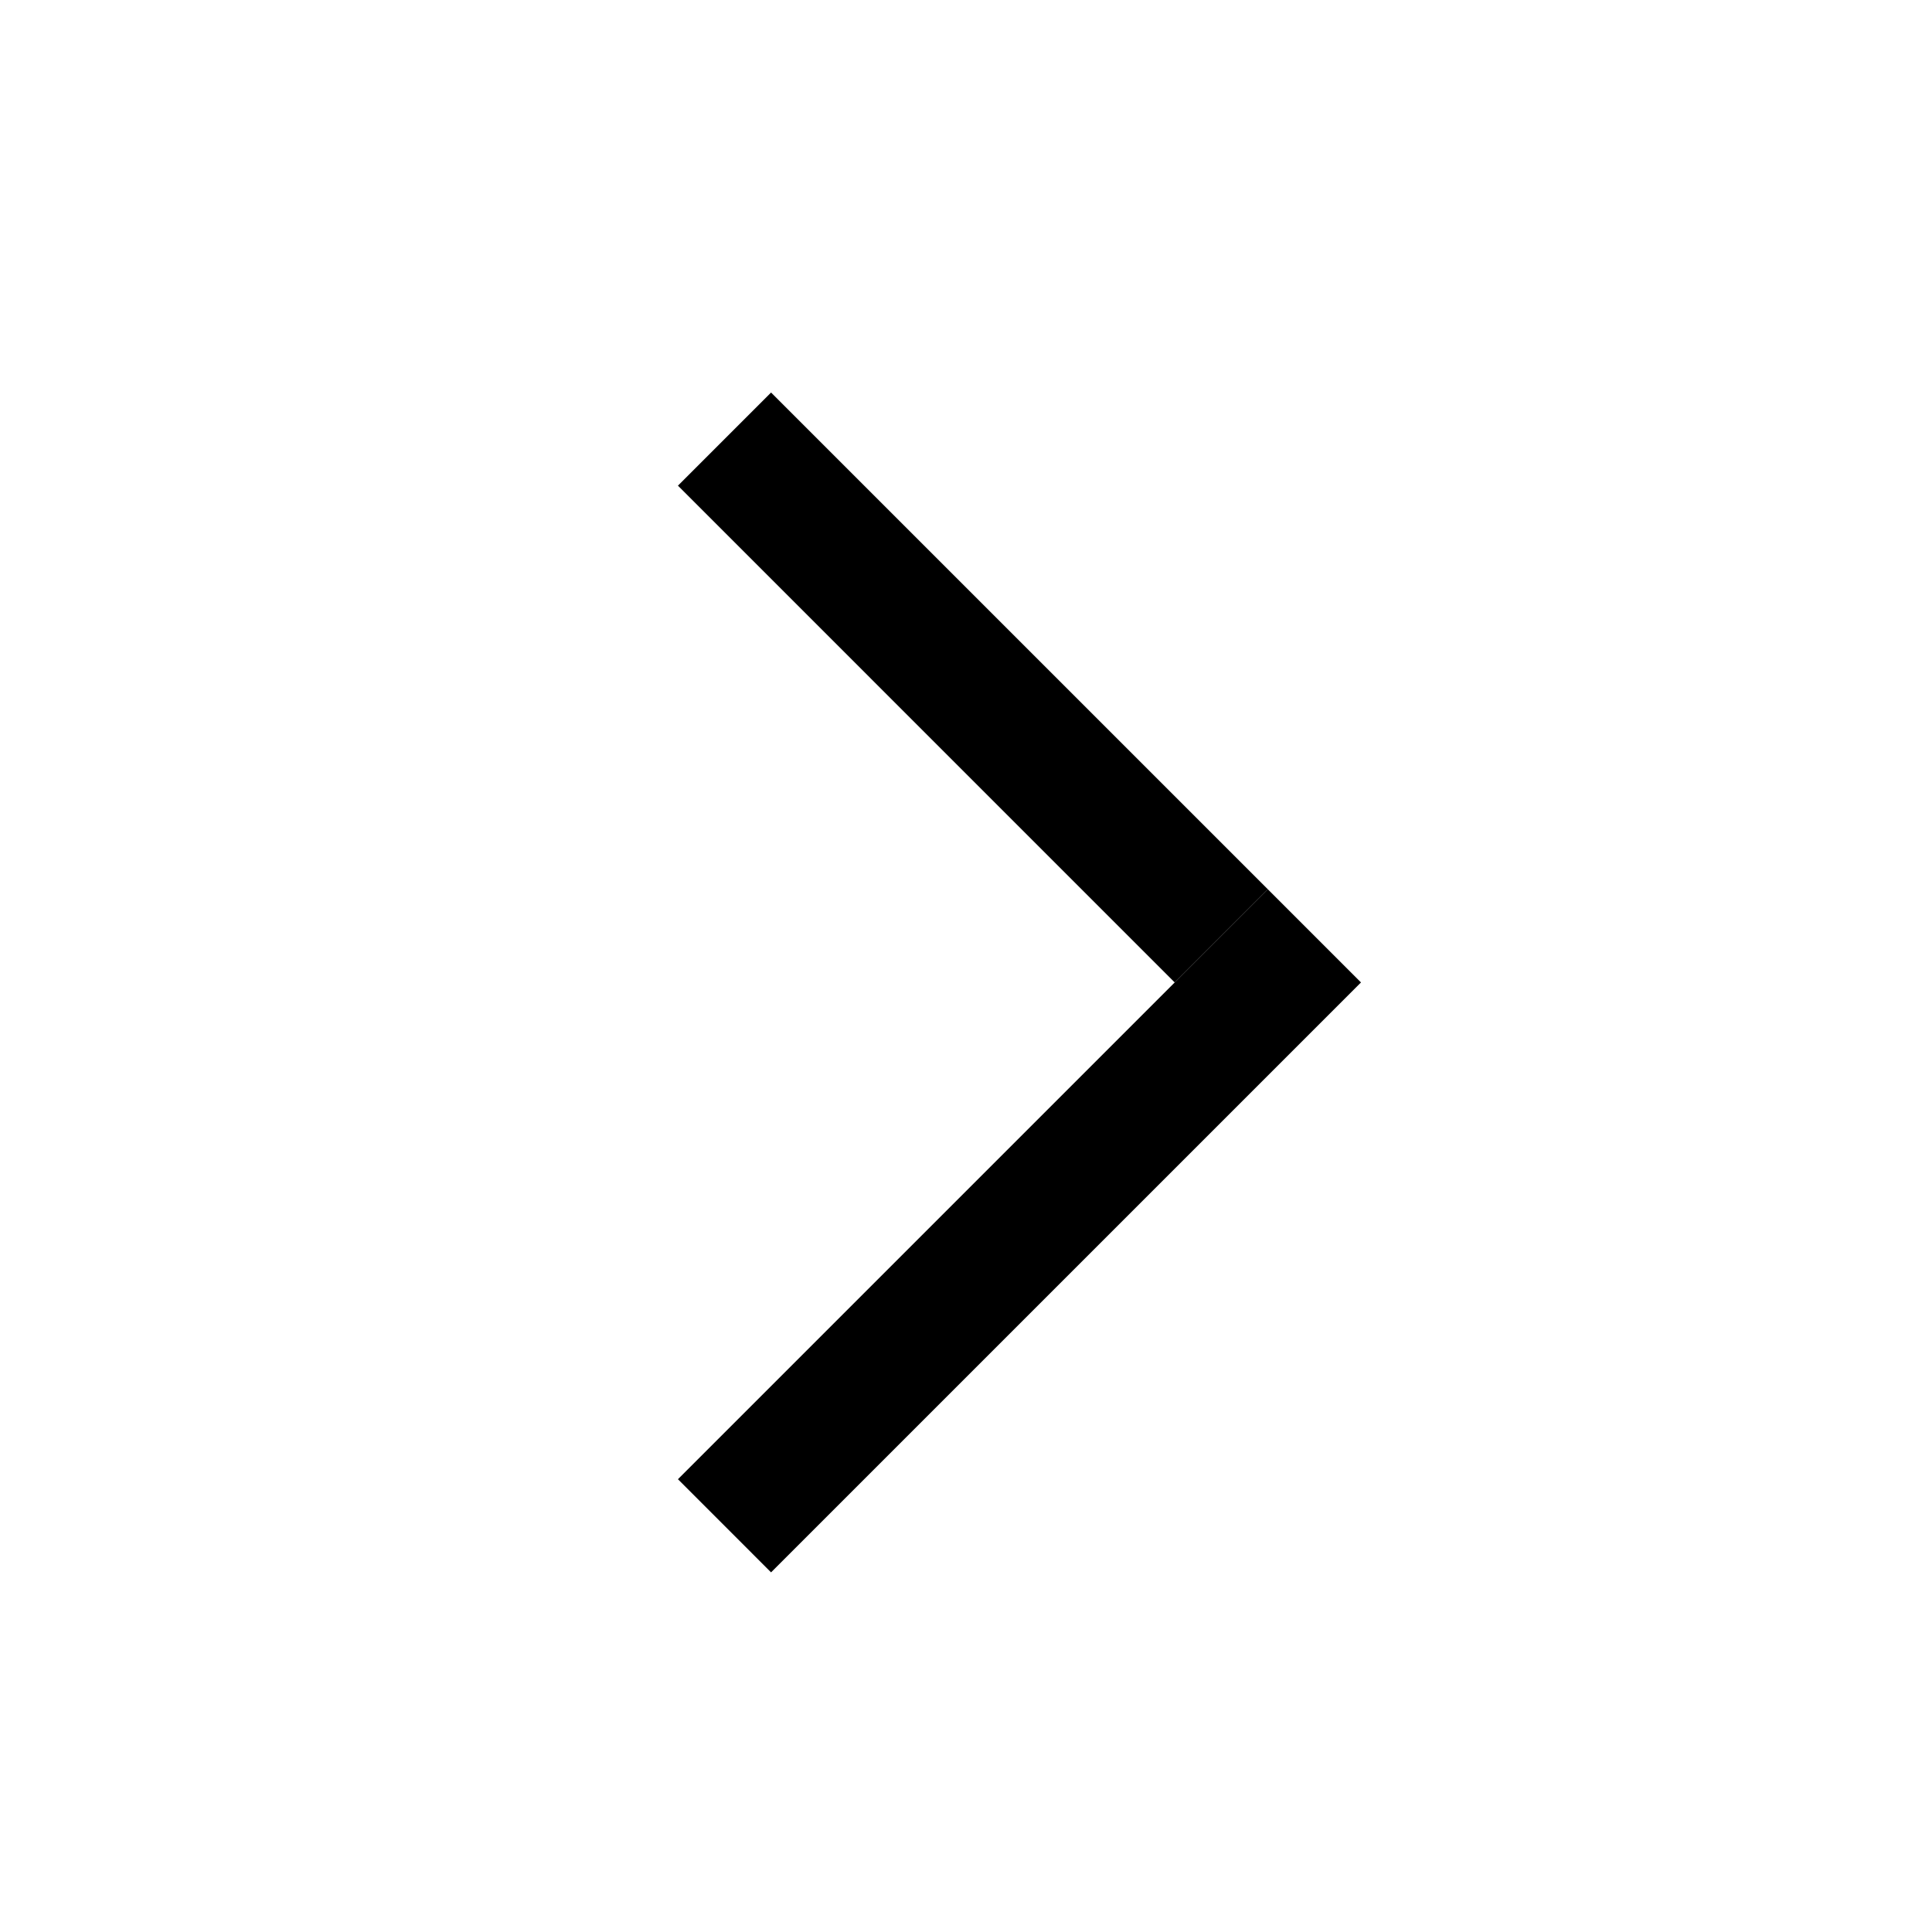
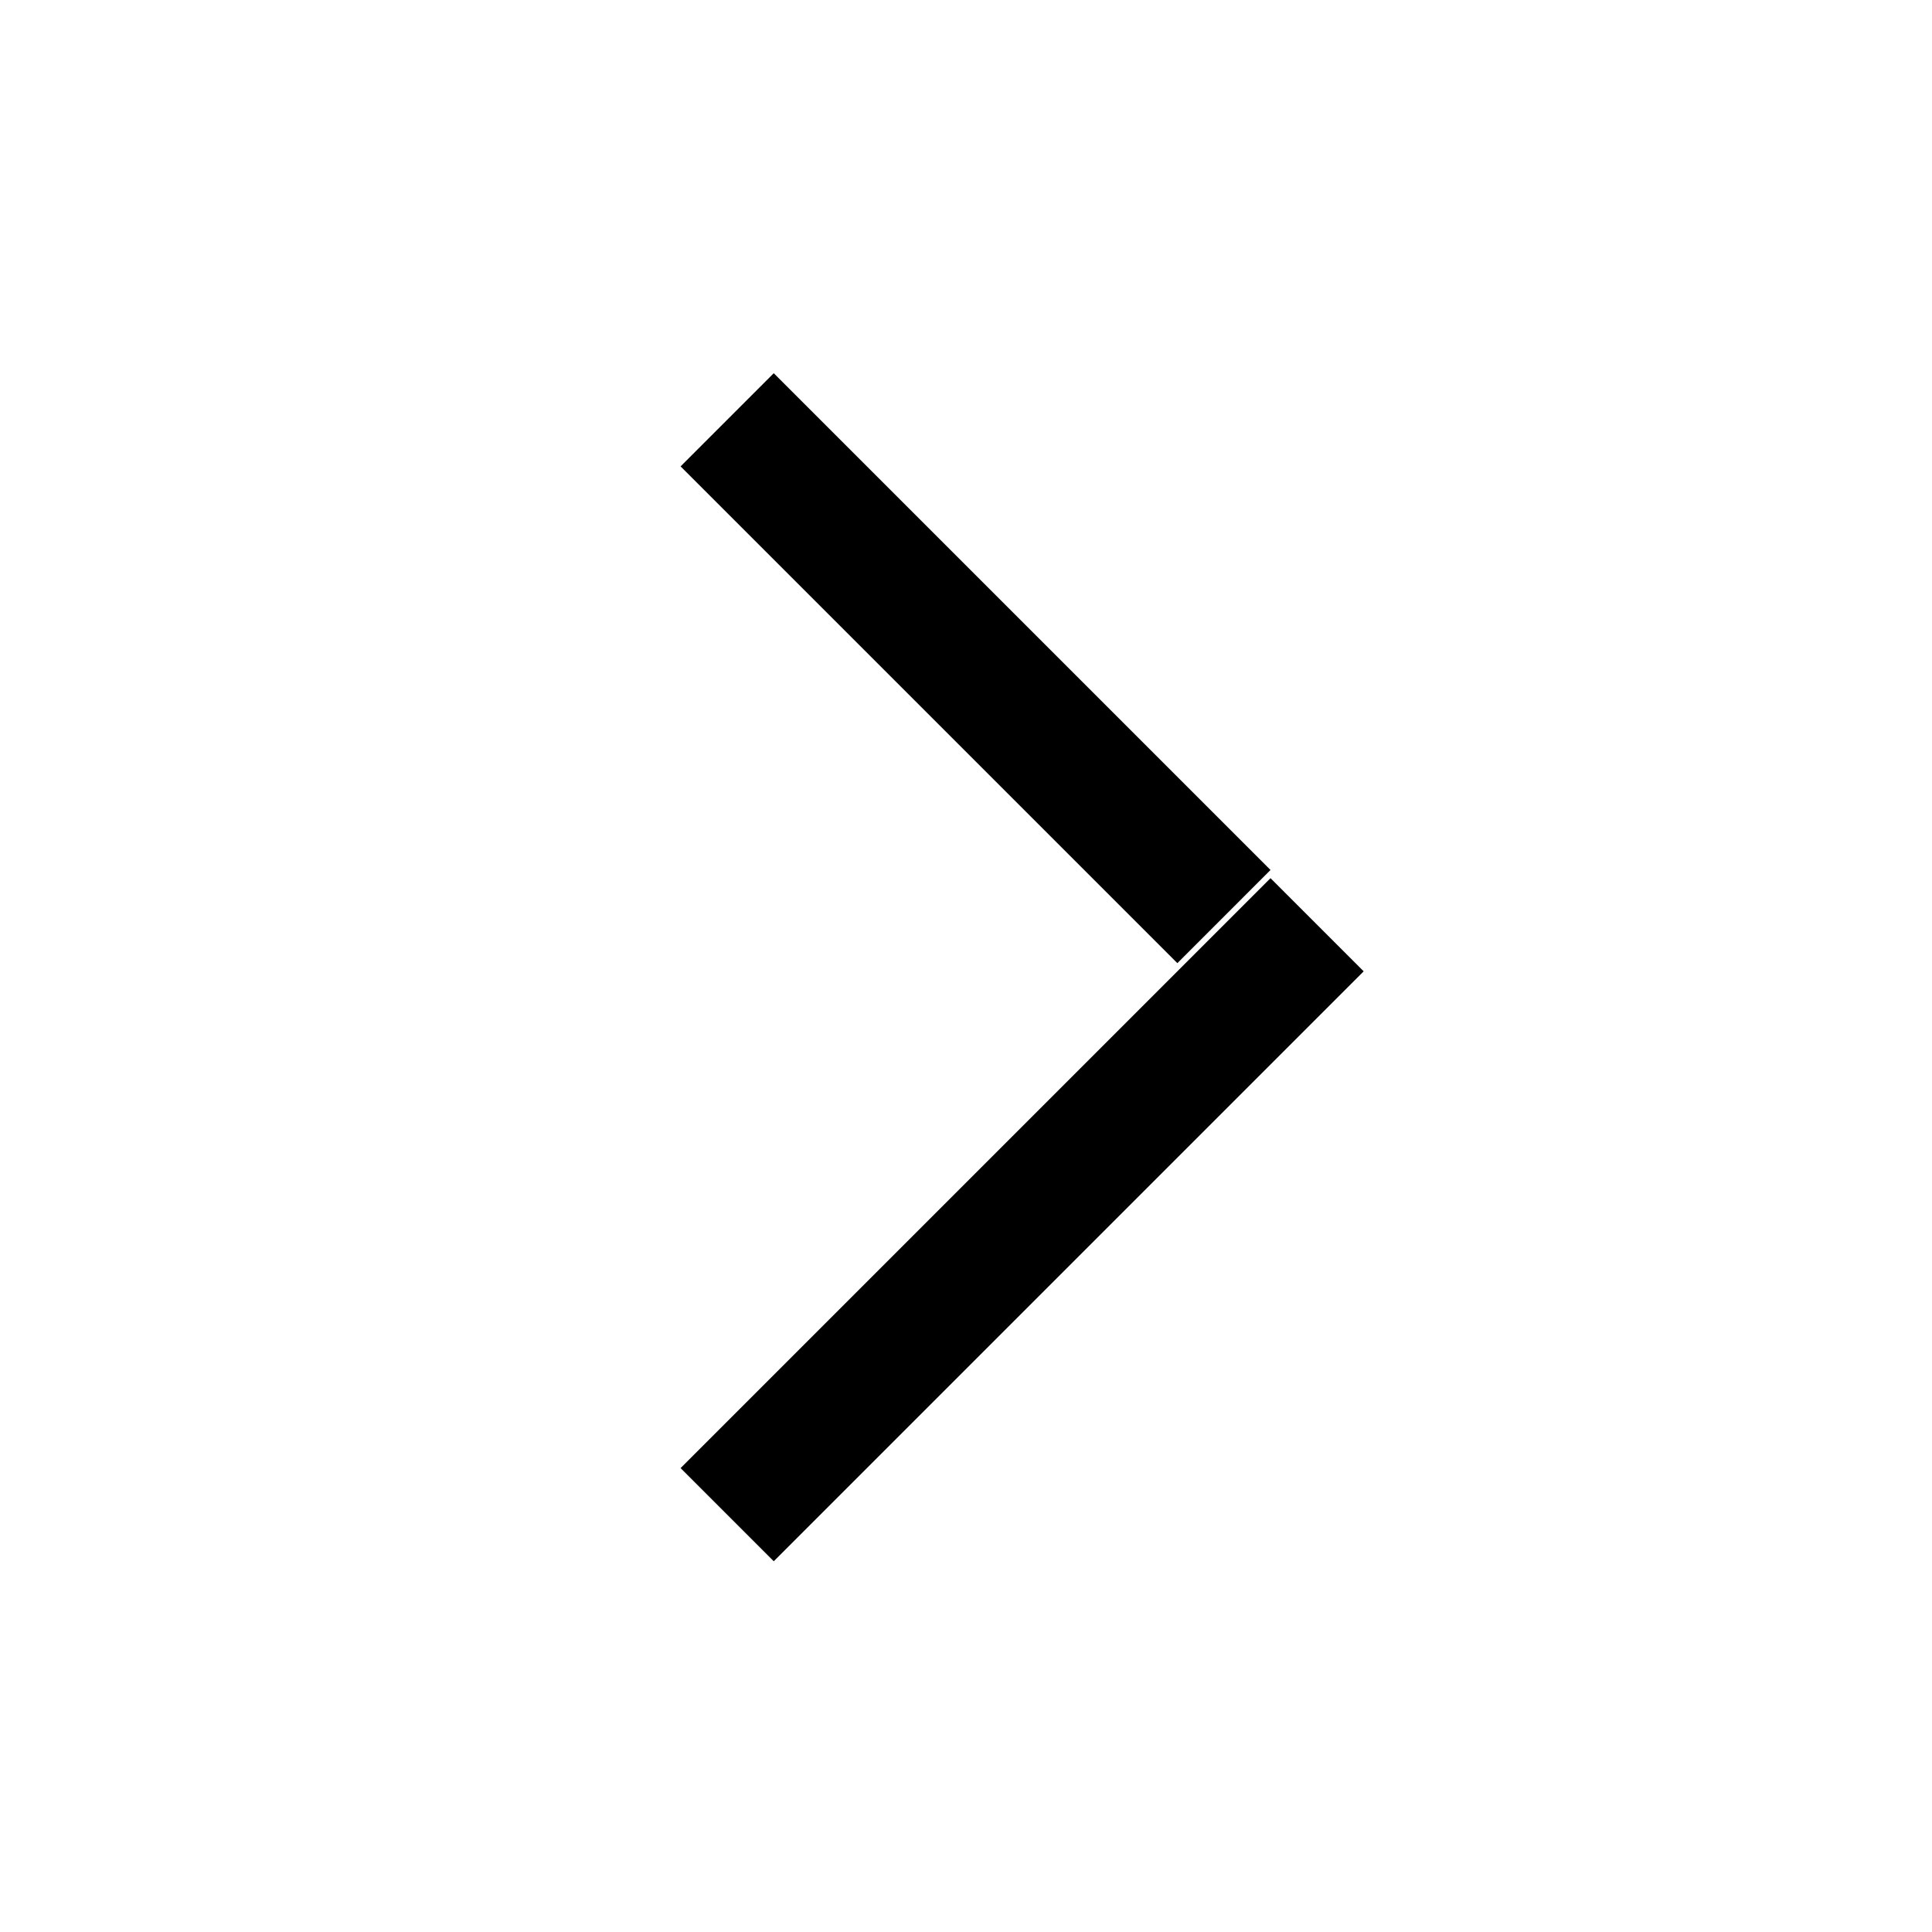
<svg xmlns="http://www.w3.org/2000/svg" width="88" height="88" viewBox="0 0 88 88" fill="none">
-   <path d="M57.749 40.506L35.121 17.879L30.879 22.121L53.506 44.749L57.749 40.506Z" fill-rule="evenodd" fill="#000000" />
-   <path d="M57.749 40.506L30.879 67.376L35.121 71.619L61.991 44.749L57.749 40.506Z" fill-rule="evenodd" fill="#000000" />
+   <path d="M57.87 39.627L35.243 17L31 21.243L53.627 43.87L57.87 39.627Z" fill-rule="evenodd" fill="#000000" />
+   <path d="M57.87 40L31 66.87L35.243 71.113L62.113 44.243L57.87 40Z" fill-rule="evenodd" fill="#000000" />
  <defs />
</svg>
